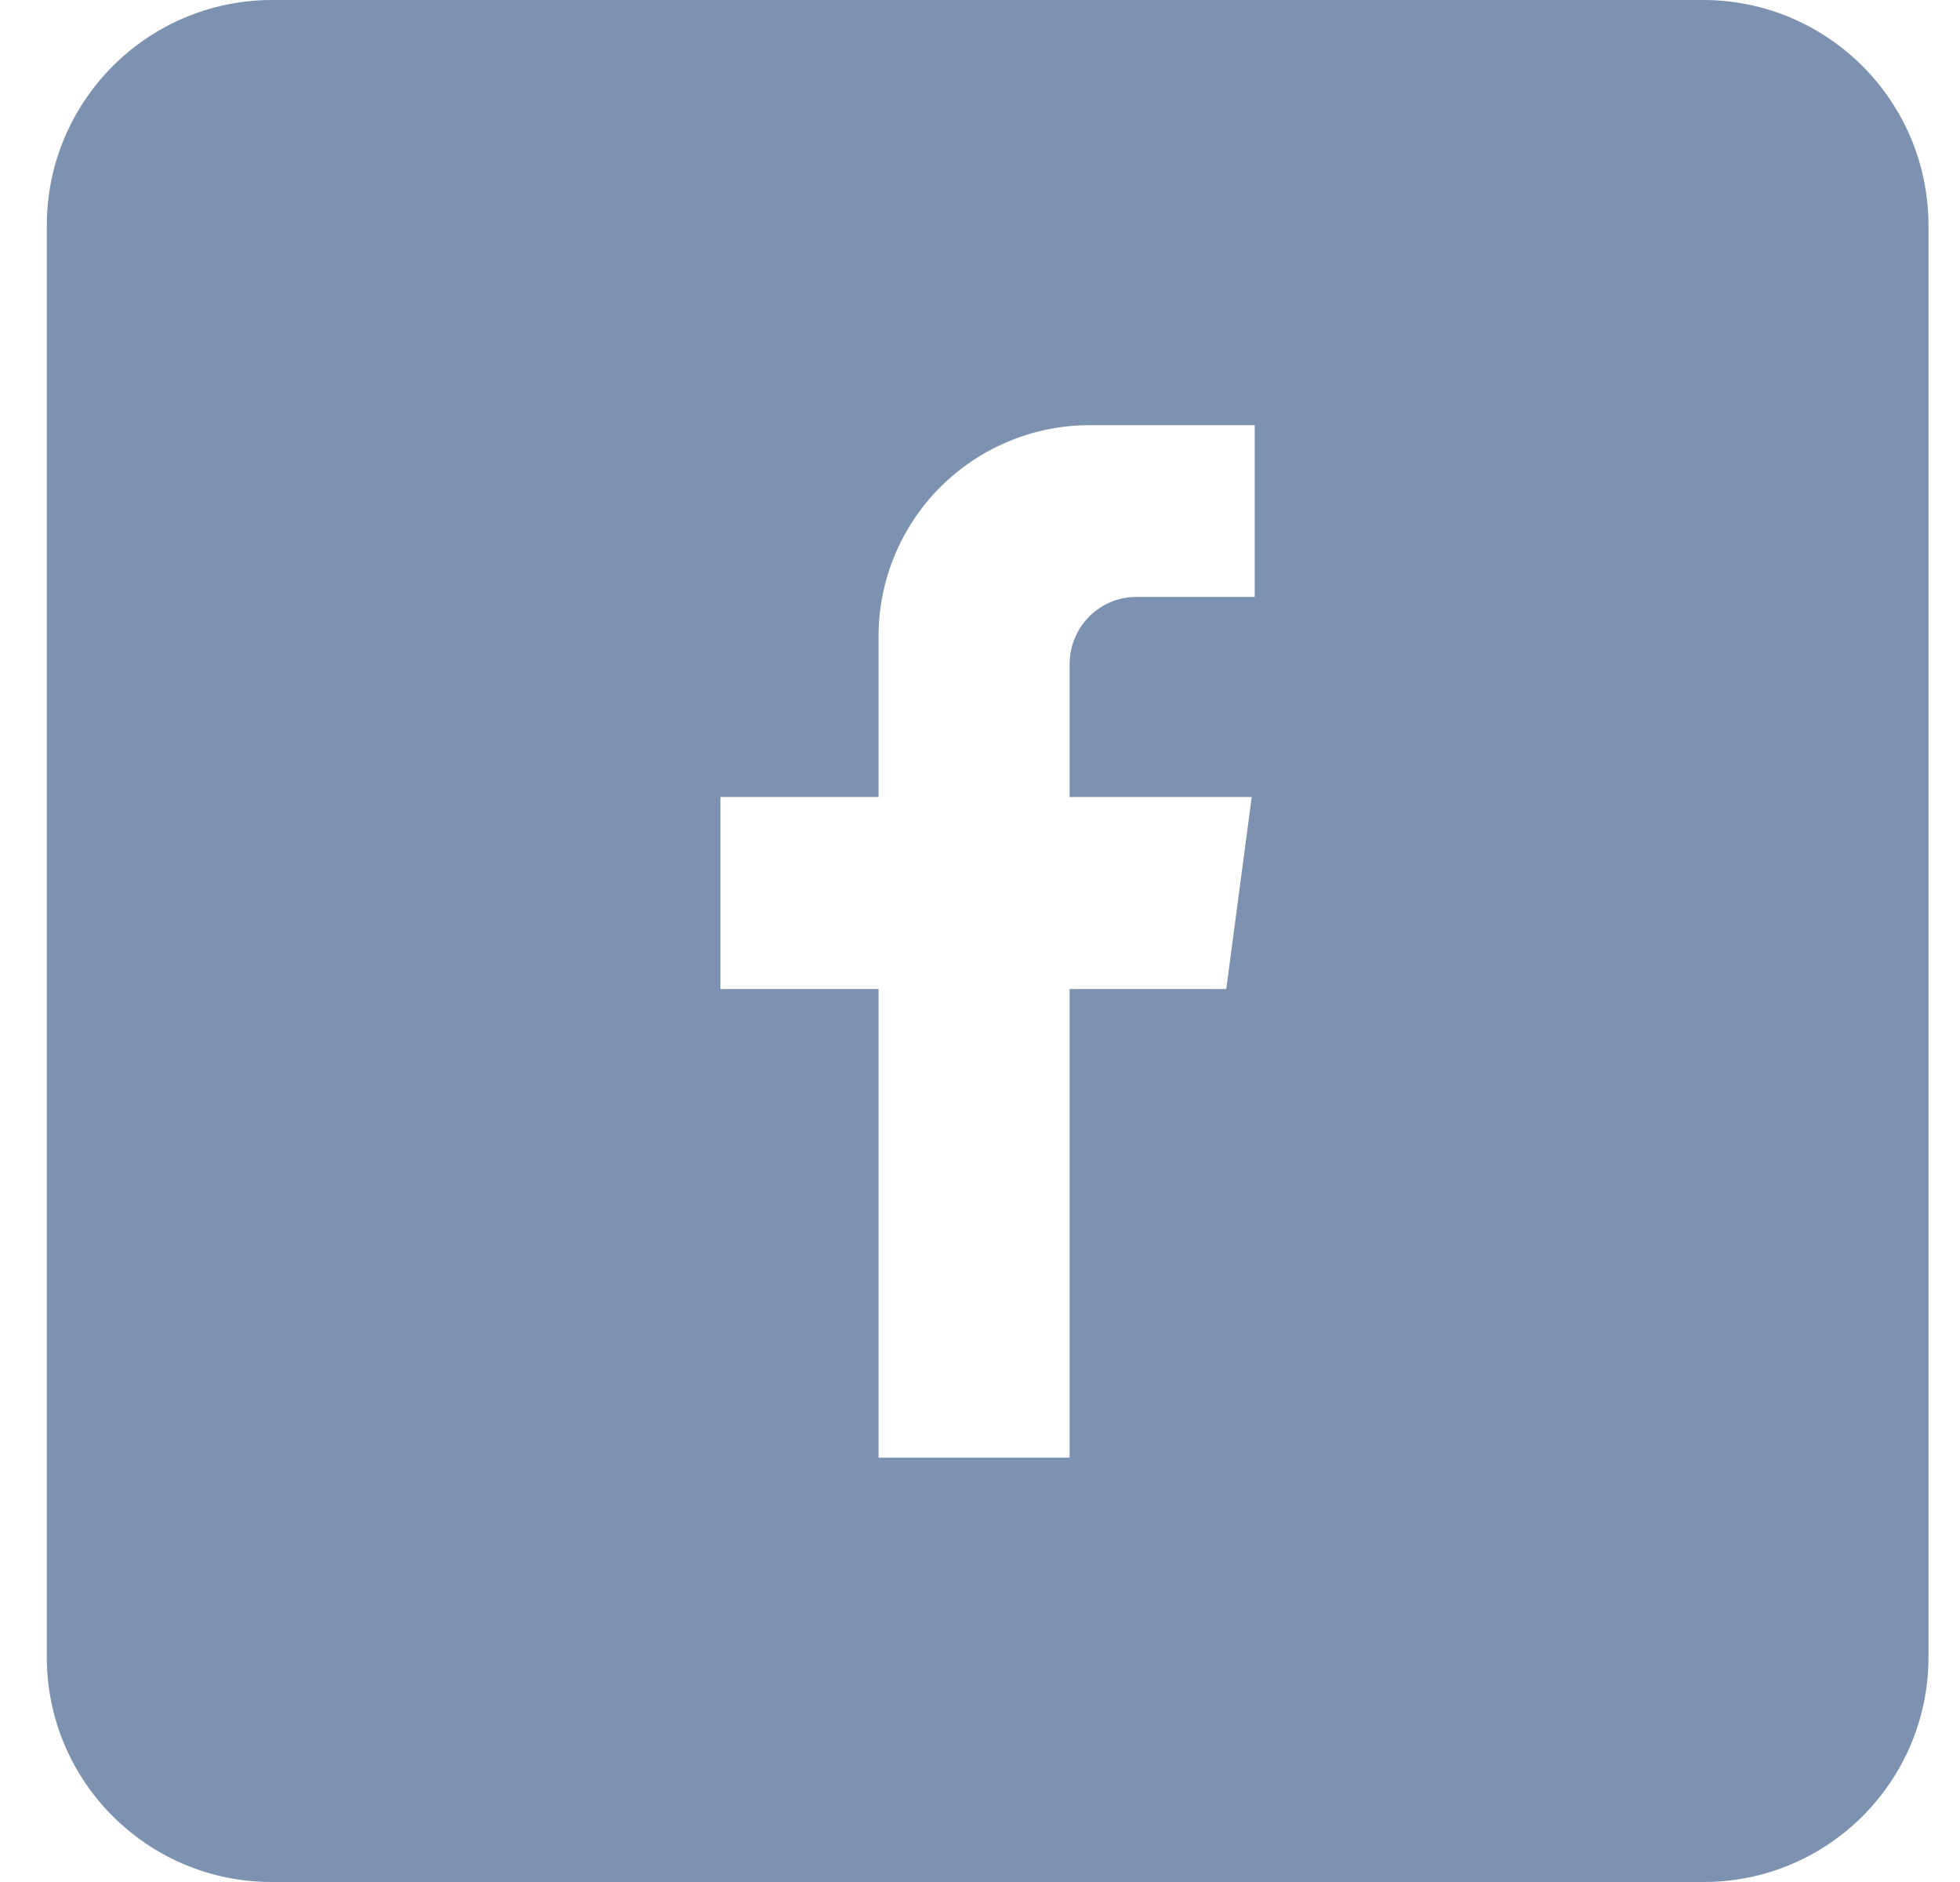
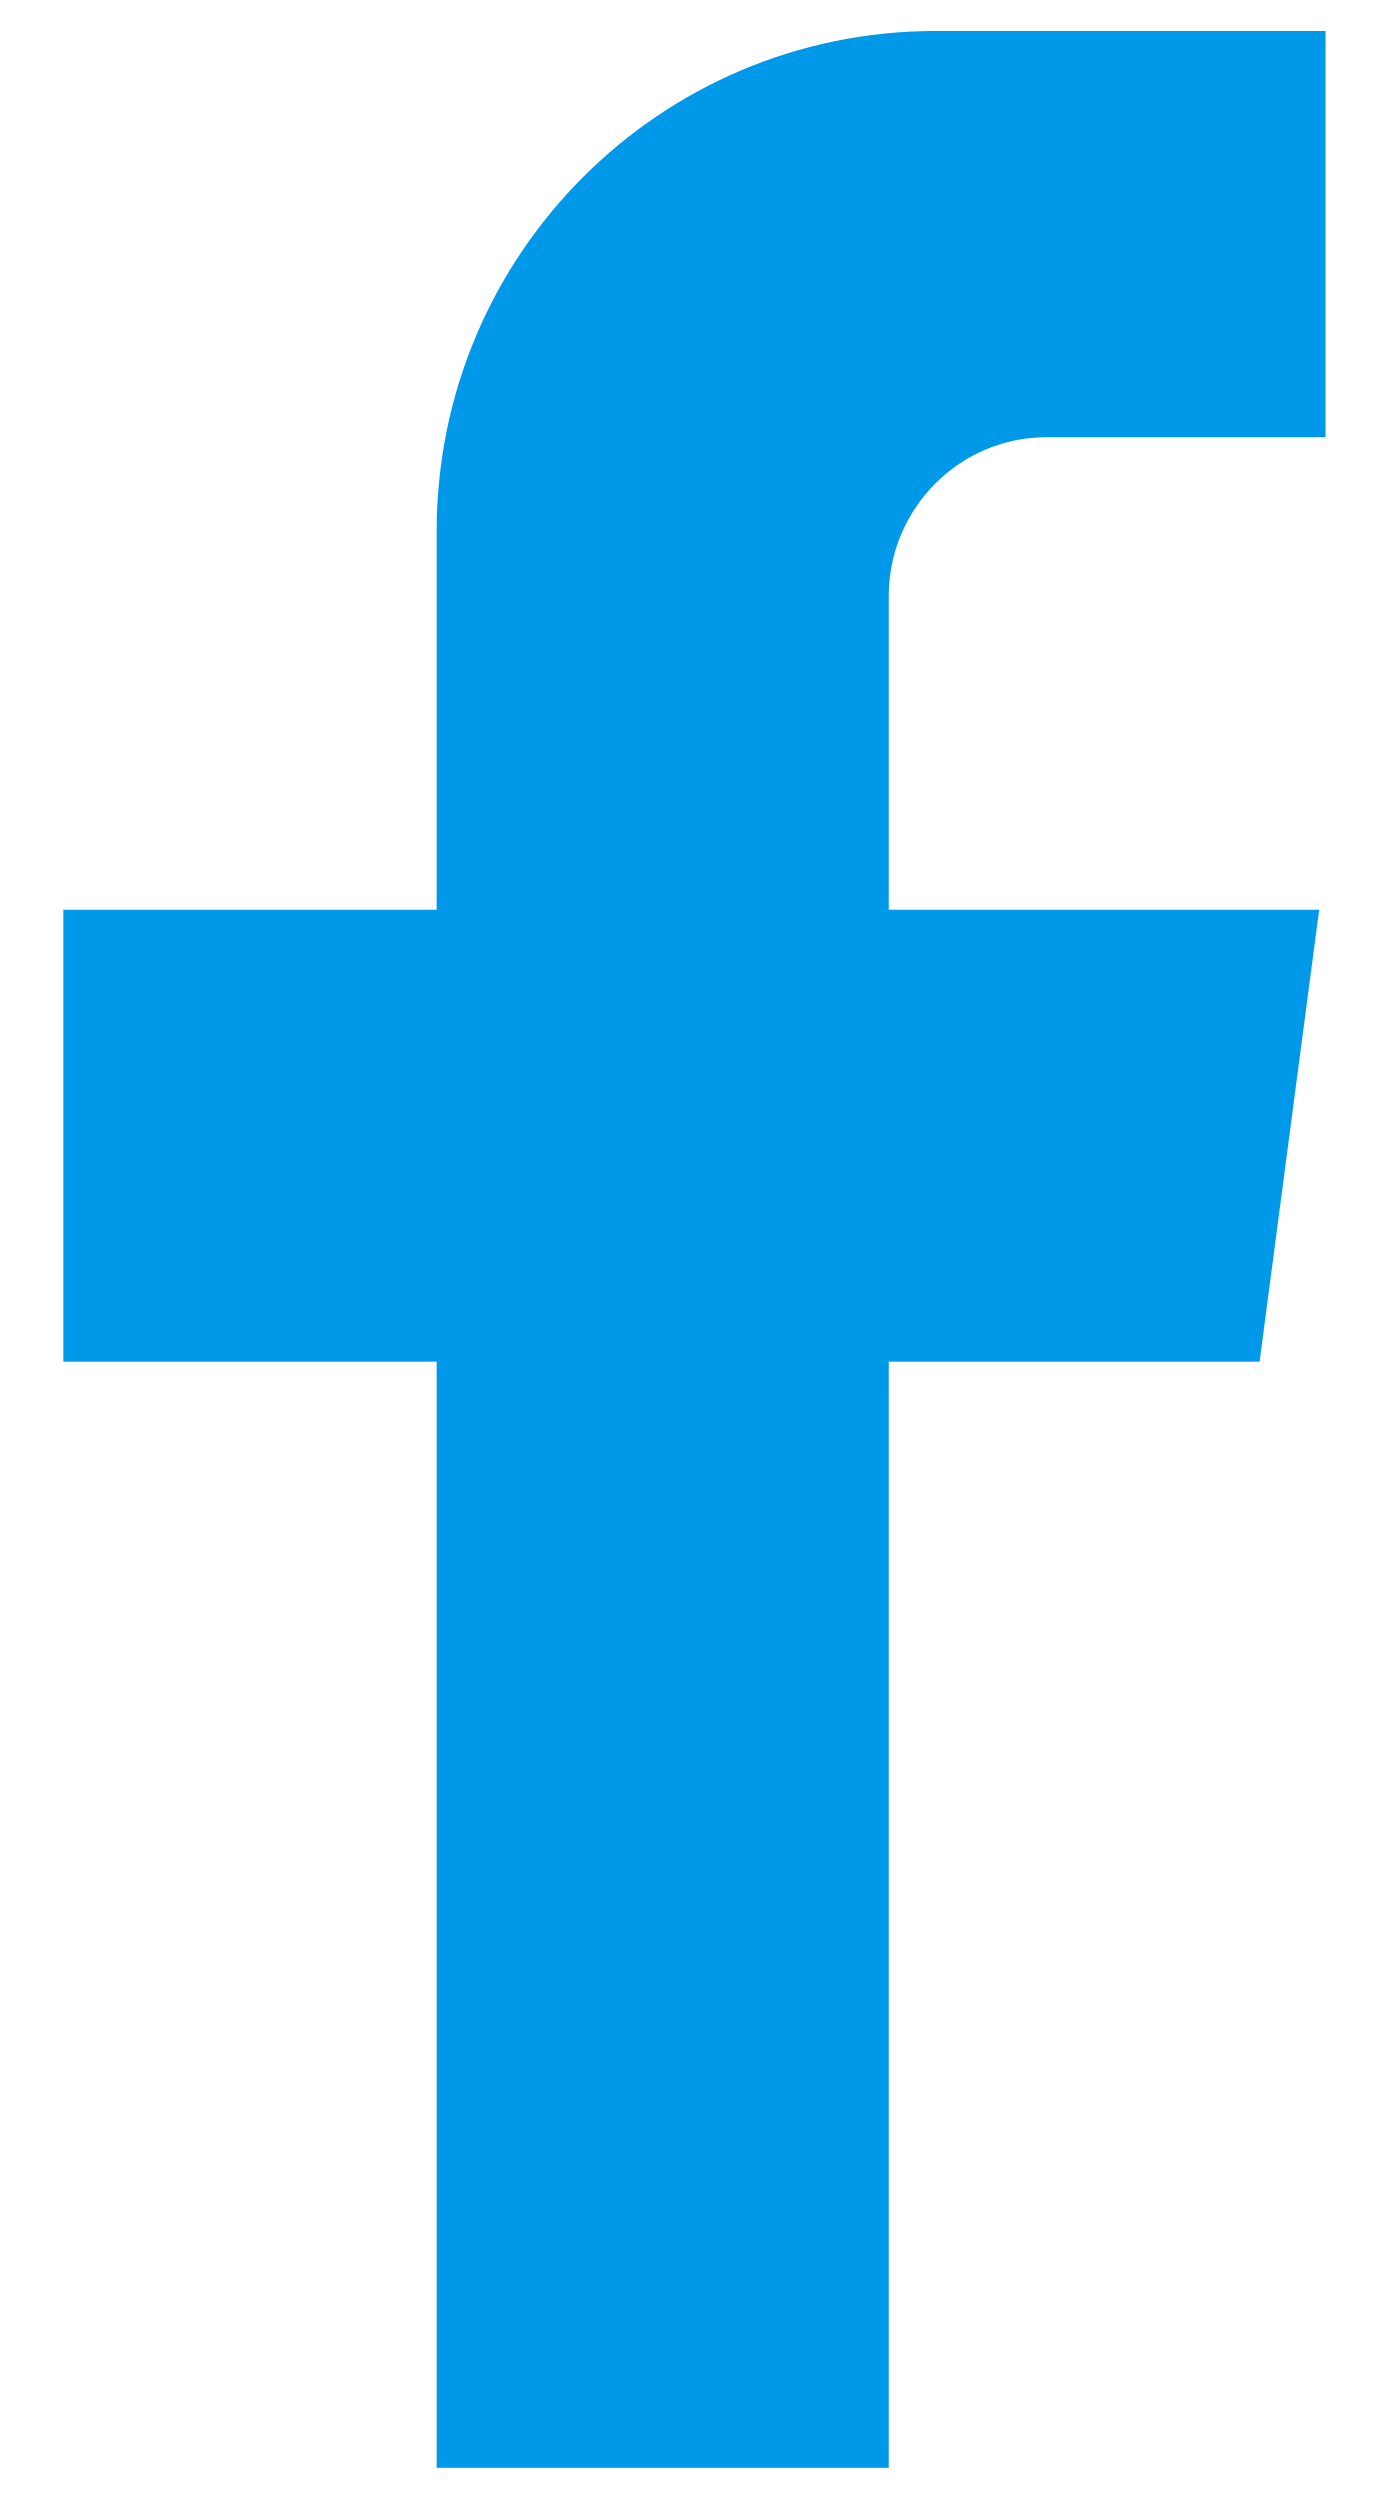
- <svg xmlns="http://www.w3.org/2000/svg" fill="none" viewBox="0 0 25 24">
-   <path fill="#7D92B0" fill-rule="evenodd" d="M3.464 0H21.73a2.876 2.876 0 0 1 2.868 2.869V21.14A2.868 2.868 0 0 1 21.729 24H3.464a2.868 2.868 0 0 1-2.867-2.859V2.869A2.876 2.876 0 0 1 3.464 0zm7.742 18.588h2.437v-5.976h1.998l.325-2.448h-2.323V8.472c0-.478.383-.86.85-.86h1.511v-2.19h-2.103a2.693 2.693 0 0 0-2.695 2.696v2.046H9.189v2.448h2.017v5.976z" clip-rule="evenodd" />
+ <svg xmlns="http://www.w3.org/2000/svg" width="10" height="18" viewBox="0 0 10 18" fill="none">
+   <path fill-rule="evenodd" clip-rule="evenodd" d="M3.144 17.768H6.399V9.804H9.069L9.498 6.55H6.399V4.291C6.399 3.66 6.911 3.148 7.533 3.148H9.544V0.223H6.737C4.753 0.223 3.144 1.832 3.144 3.825V6.55H0.456V9.804H3.144V17.768Z" fill="#0099E9" />
</svg>
